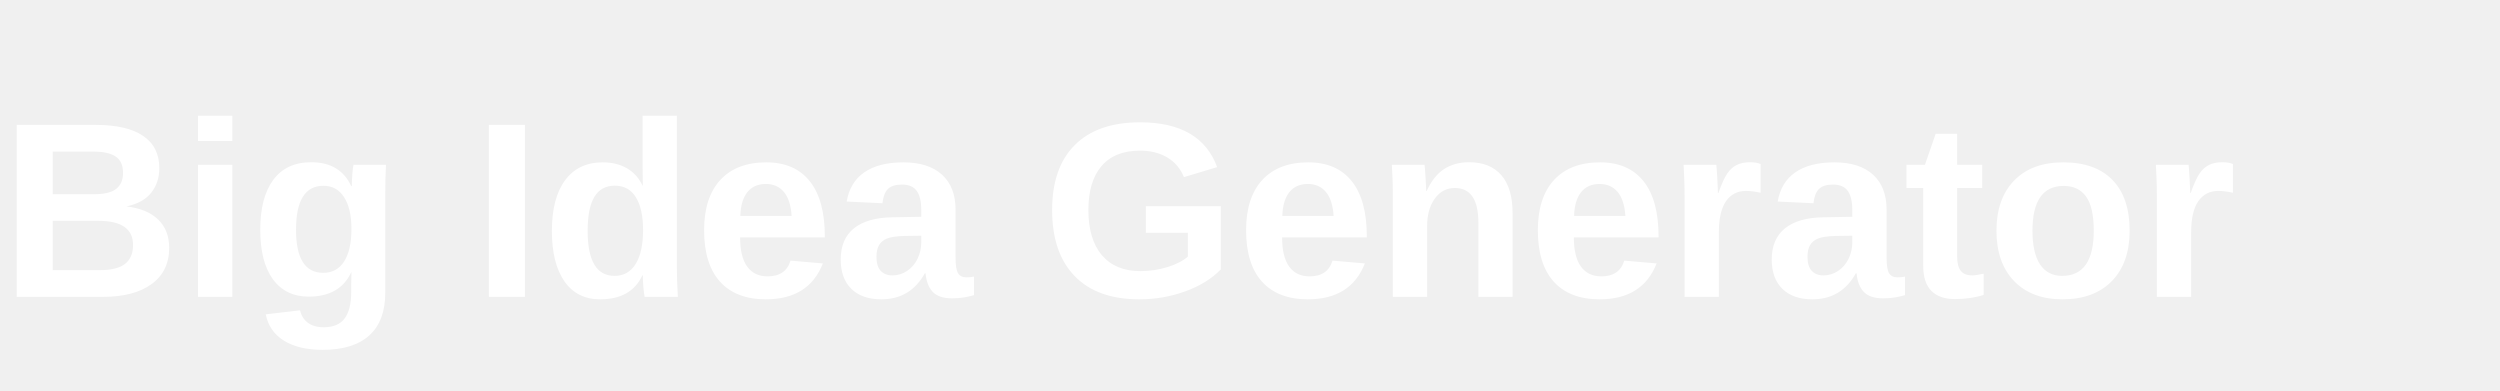
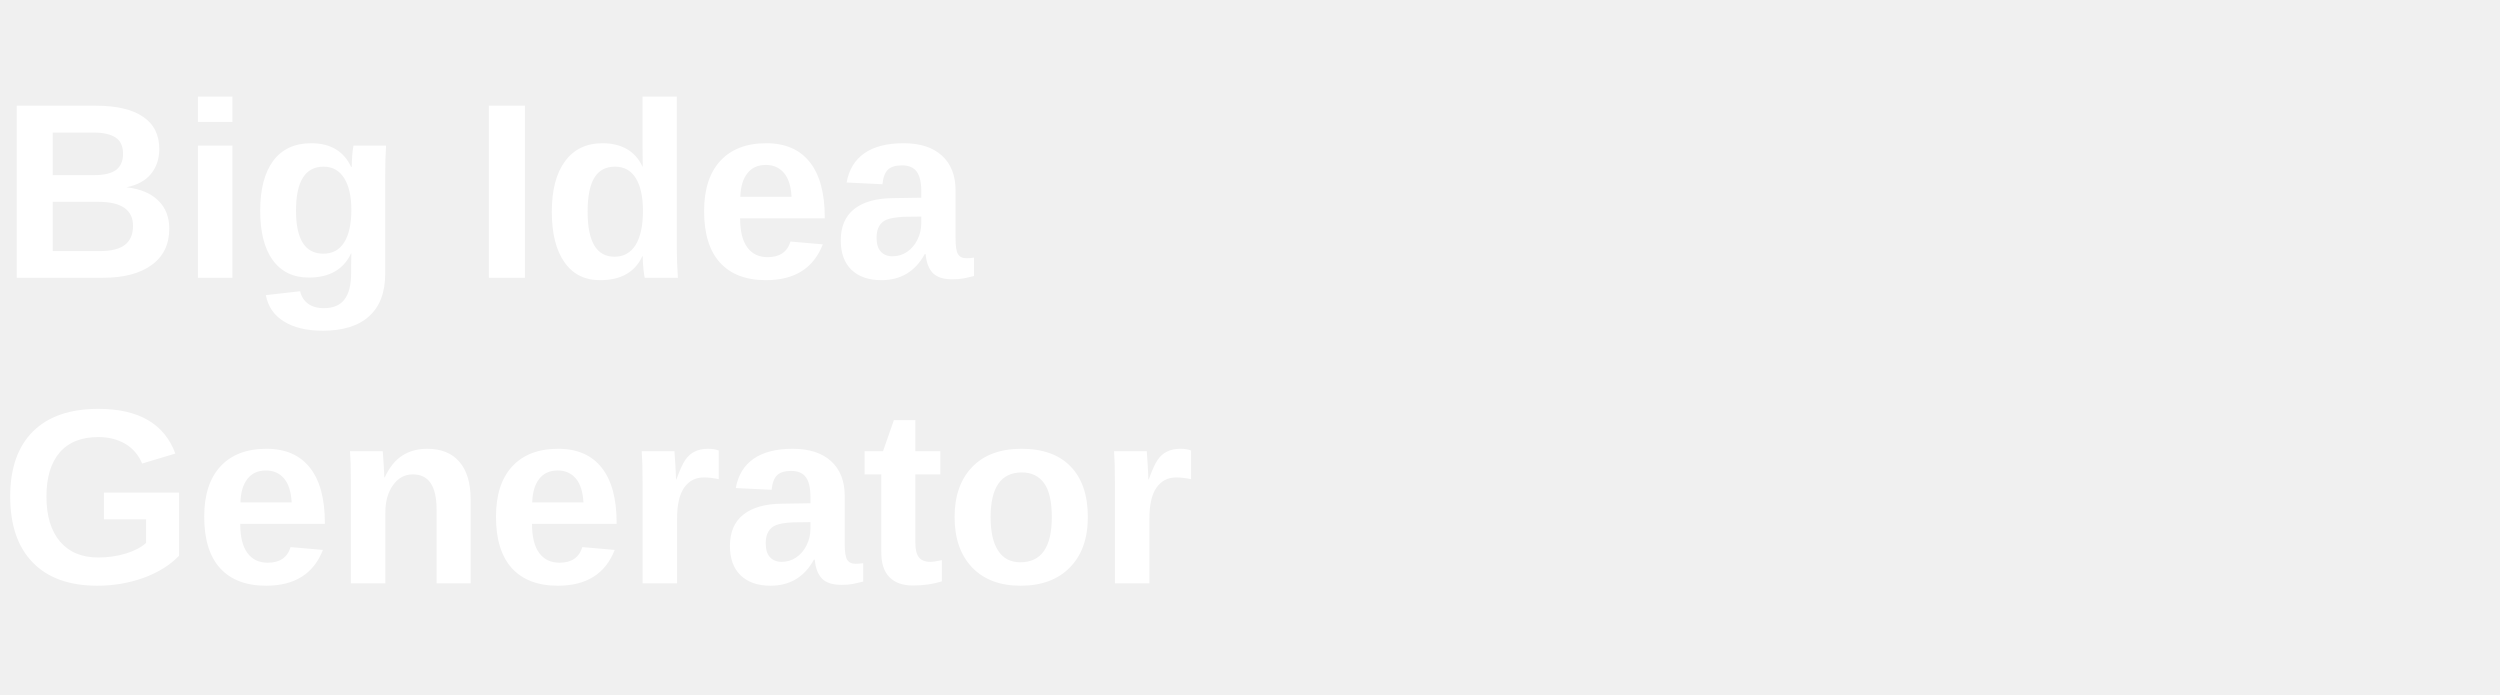
- <svg xmlns="http://www.w3.org/2000/svg" viewBox="0 0 320 50" width="320" height="50">
-   <text x="0" y="38" font-family="Arial Black, Arial, Helvetica, sans-serif" font-size="32" font-weight="900" fill="white">Big Idea Generator</text>
+ <svg xmlns="http://www.w3.org/2000/svg" viewBox="0 0 180 50" width="180" height="50">
+   <text x="0" y="20" font-family="Arial Black, Arial, Helvetica, sans-serif" font-size="18" font-weight="900" fill="white">Big Idea</text>
+   <text x="0" y="42" font-family="Arial Black, Arial, Helvetica, sans-serif" font-size="18" font-weight="900" fill="white">Generator</text>
</svg>
